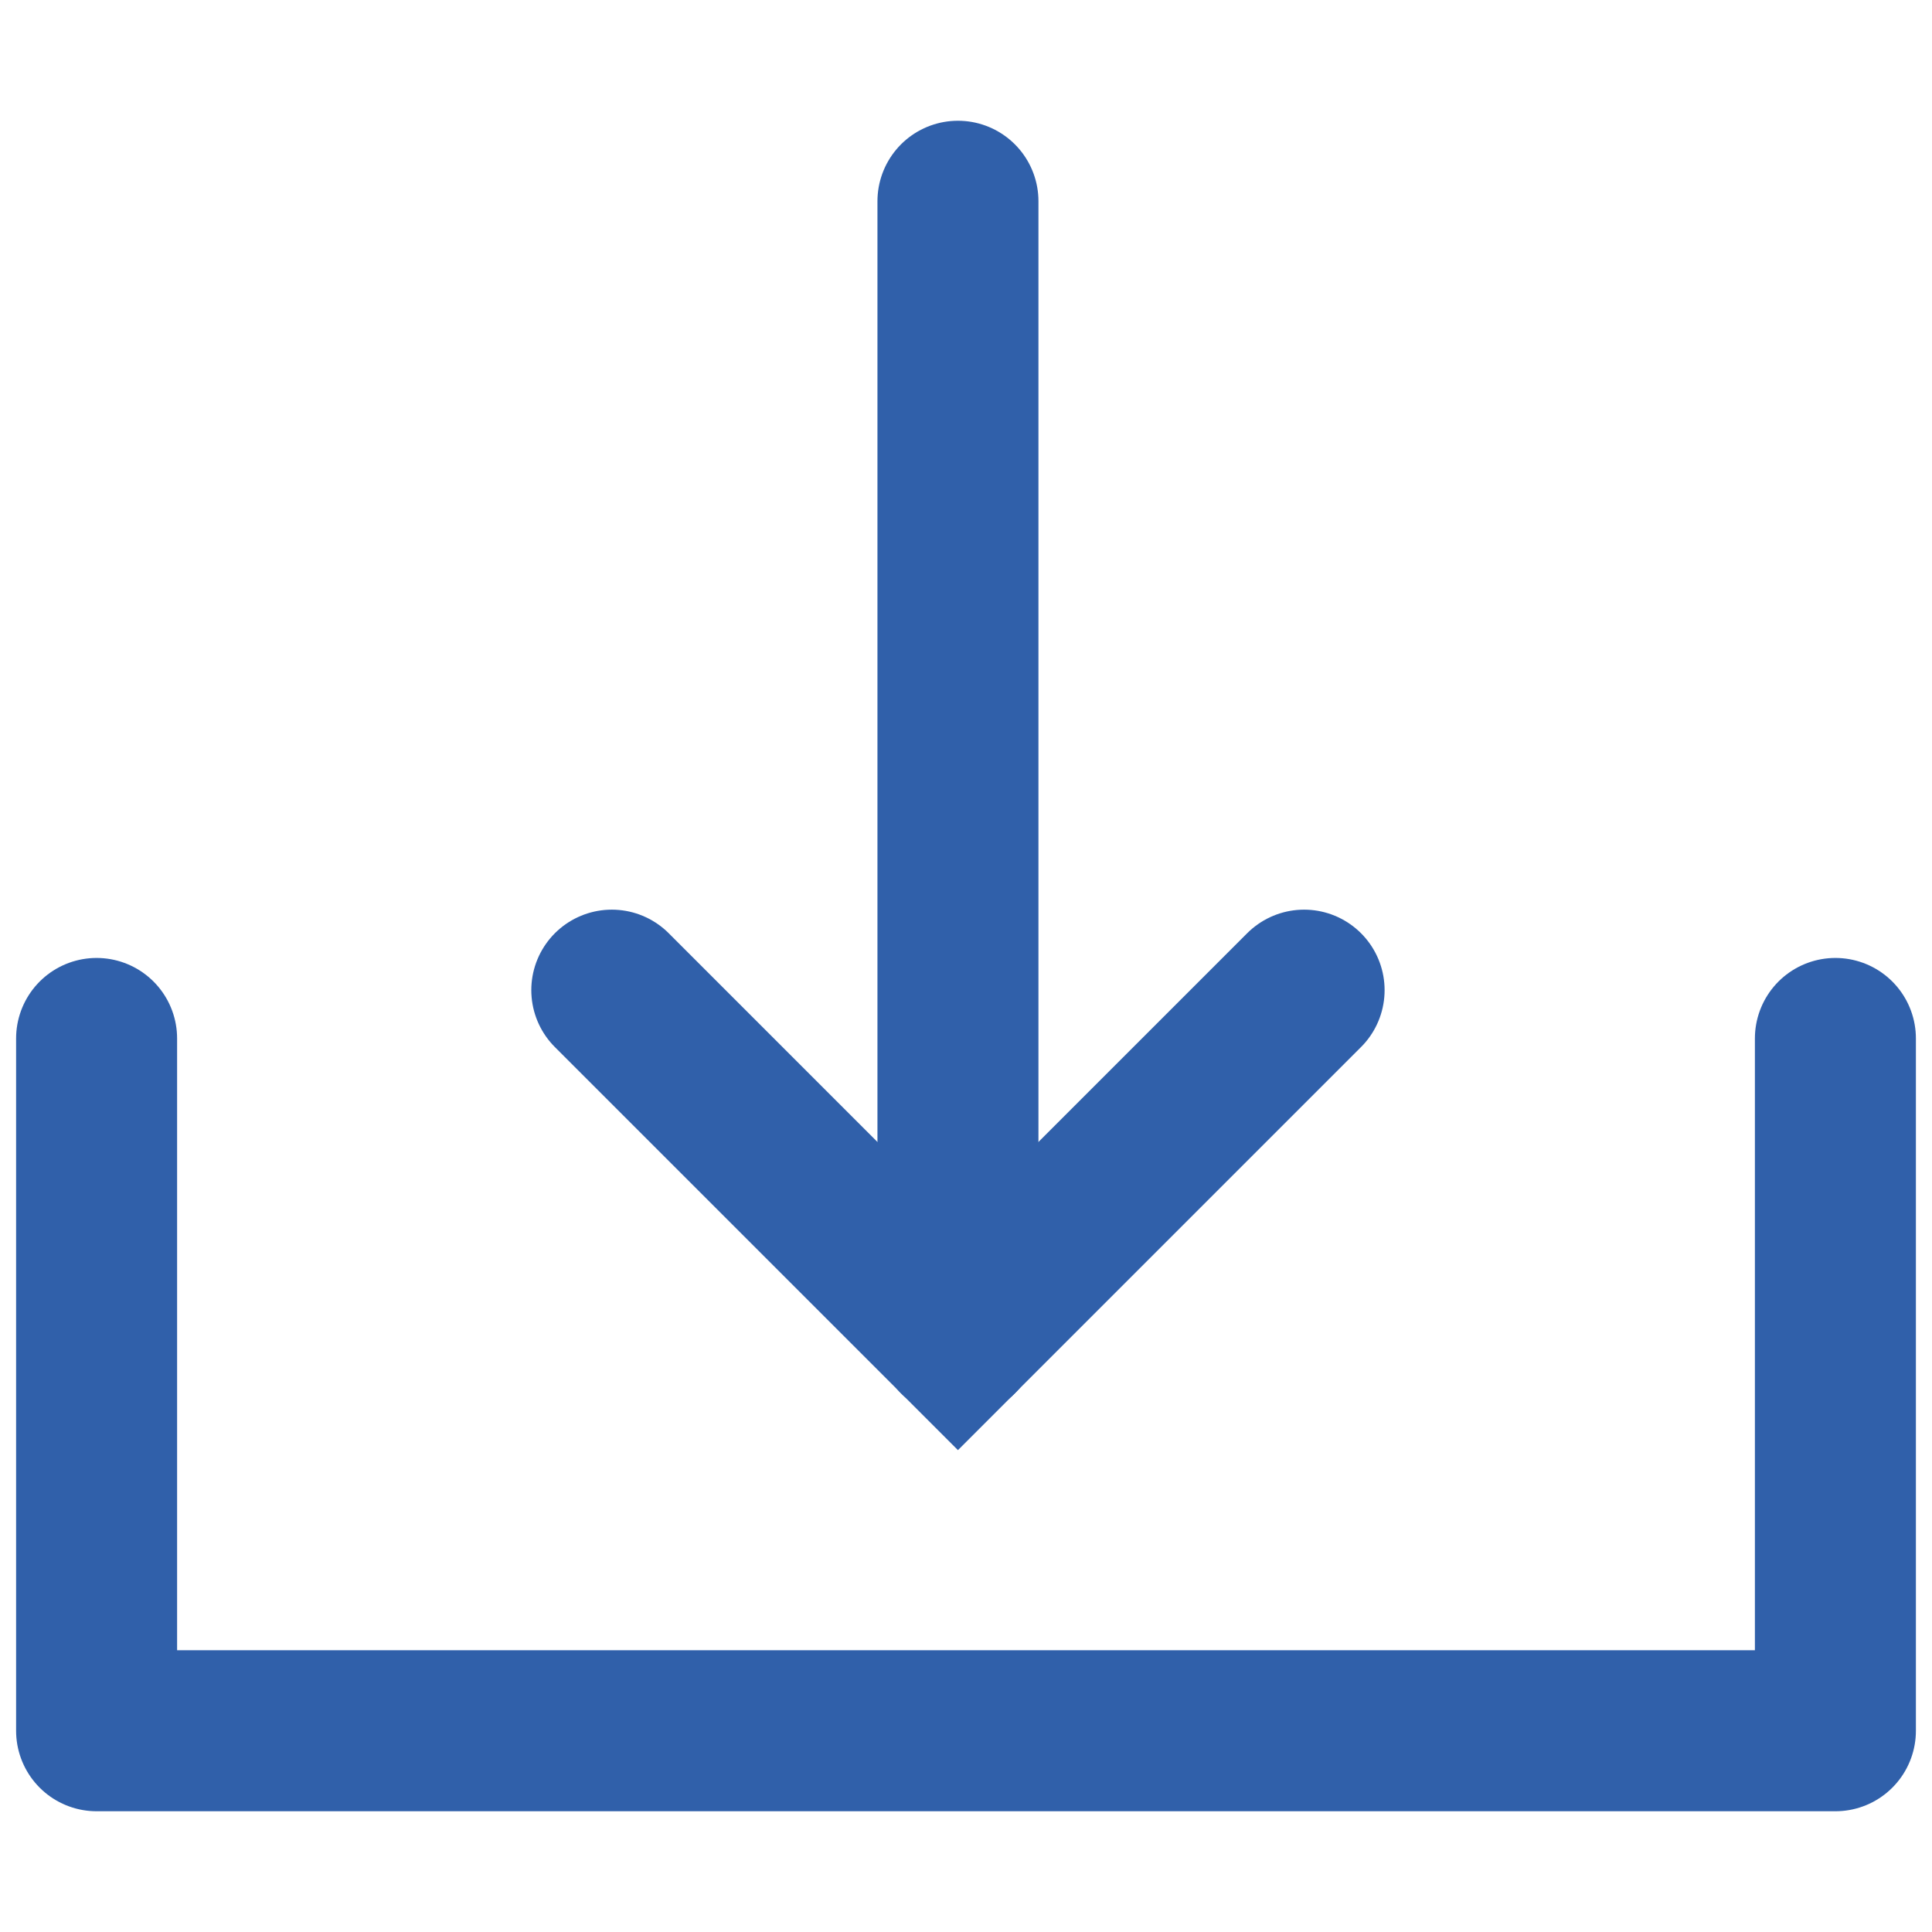
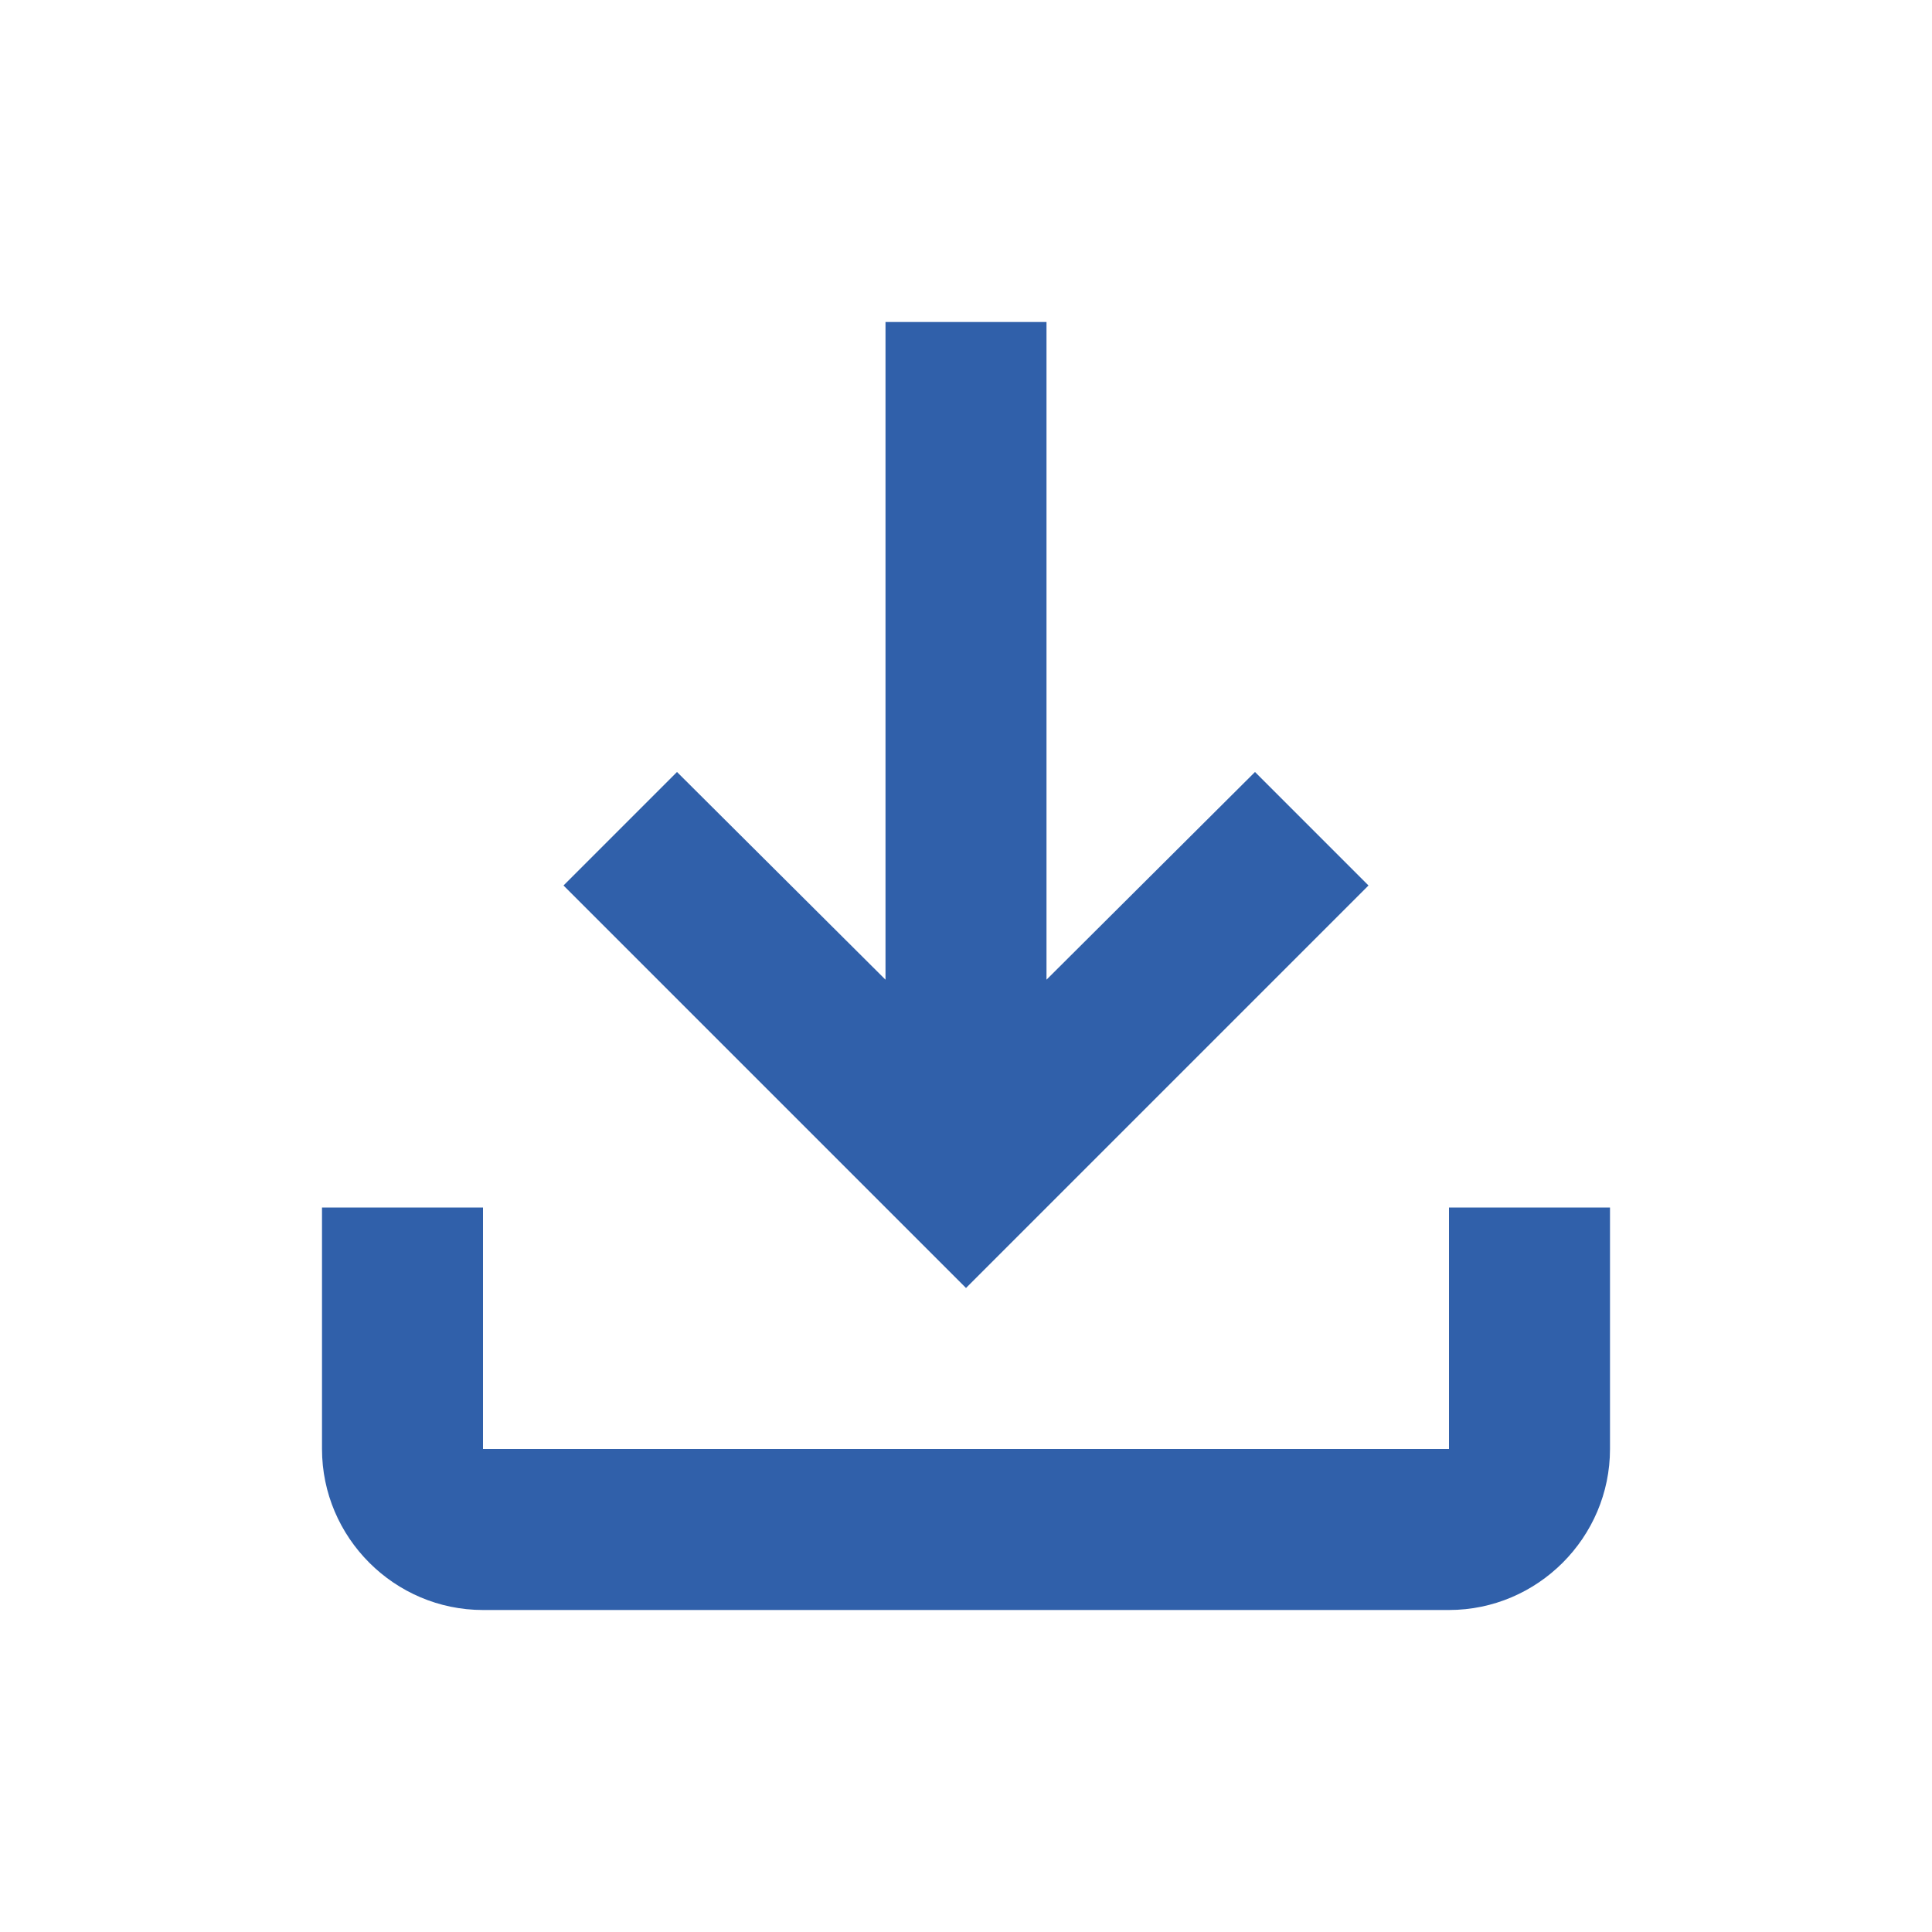
- <svg xmlns="http://www.w3.org/2000/svg" version="1.1" id="Layer_1" x="0px" y="0px" viewBox="0 0 24 24" style="enable-background:new 0 0 24 24;" xml:space="preserve">
-   <style type="text/css">
- 	.st0{fill:none;stroke:#3060AA;stroke-width:2;stroke-linecap:round;stroke-linejoin:round;}
- 	.st1{fill:none;stroke:#3060AA;stroke-width:2;stroke-linecap:round;}
- </style>
-   <path id="Path_481" class="st0" d="M22.8,12.9v8.6H1.2v-8.6" />
-   <path id="Path_482" class="st1" d="M11.9,16.6L11.9,16.6z" />
-   <path id="Path_483" class="st1" d="M16.2,12.3l-4.3,4.3l-4.3-4.3" />
-   <line class="st1" x1="11.9" y1="16.6" x2="11.9" y2="2.5" />
+ <svg xmlns="http://www.w3.org/2000/svg" enable-background="new 0 0 24 24" viewBox="0 0 24 24" fill="#3060AA">
+   <g>
+     <path d="M18,15v3H6v-3H4v3c0,1.1,0.9,2,2,2h12c1.1,0,2-0.9,2-2v-3H18z M17,11l-1.41-1.41L13,12.17V4h-2v8.17L8.41,9.59L7,11l5,5 L17,11z" />
+   </g>
</svg>
